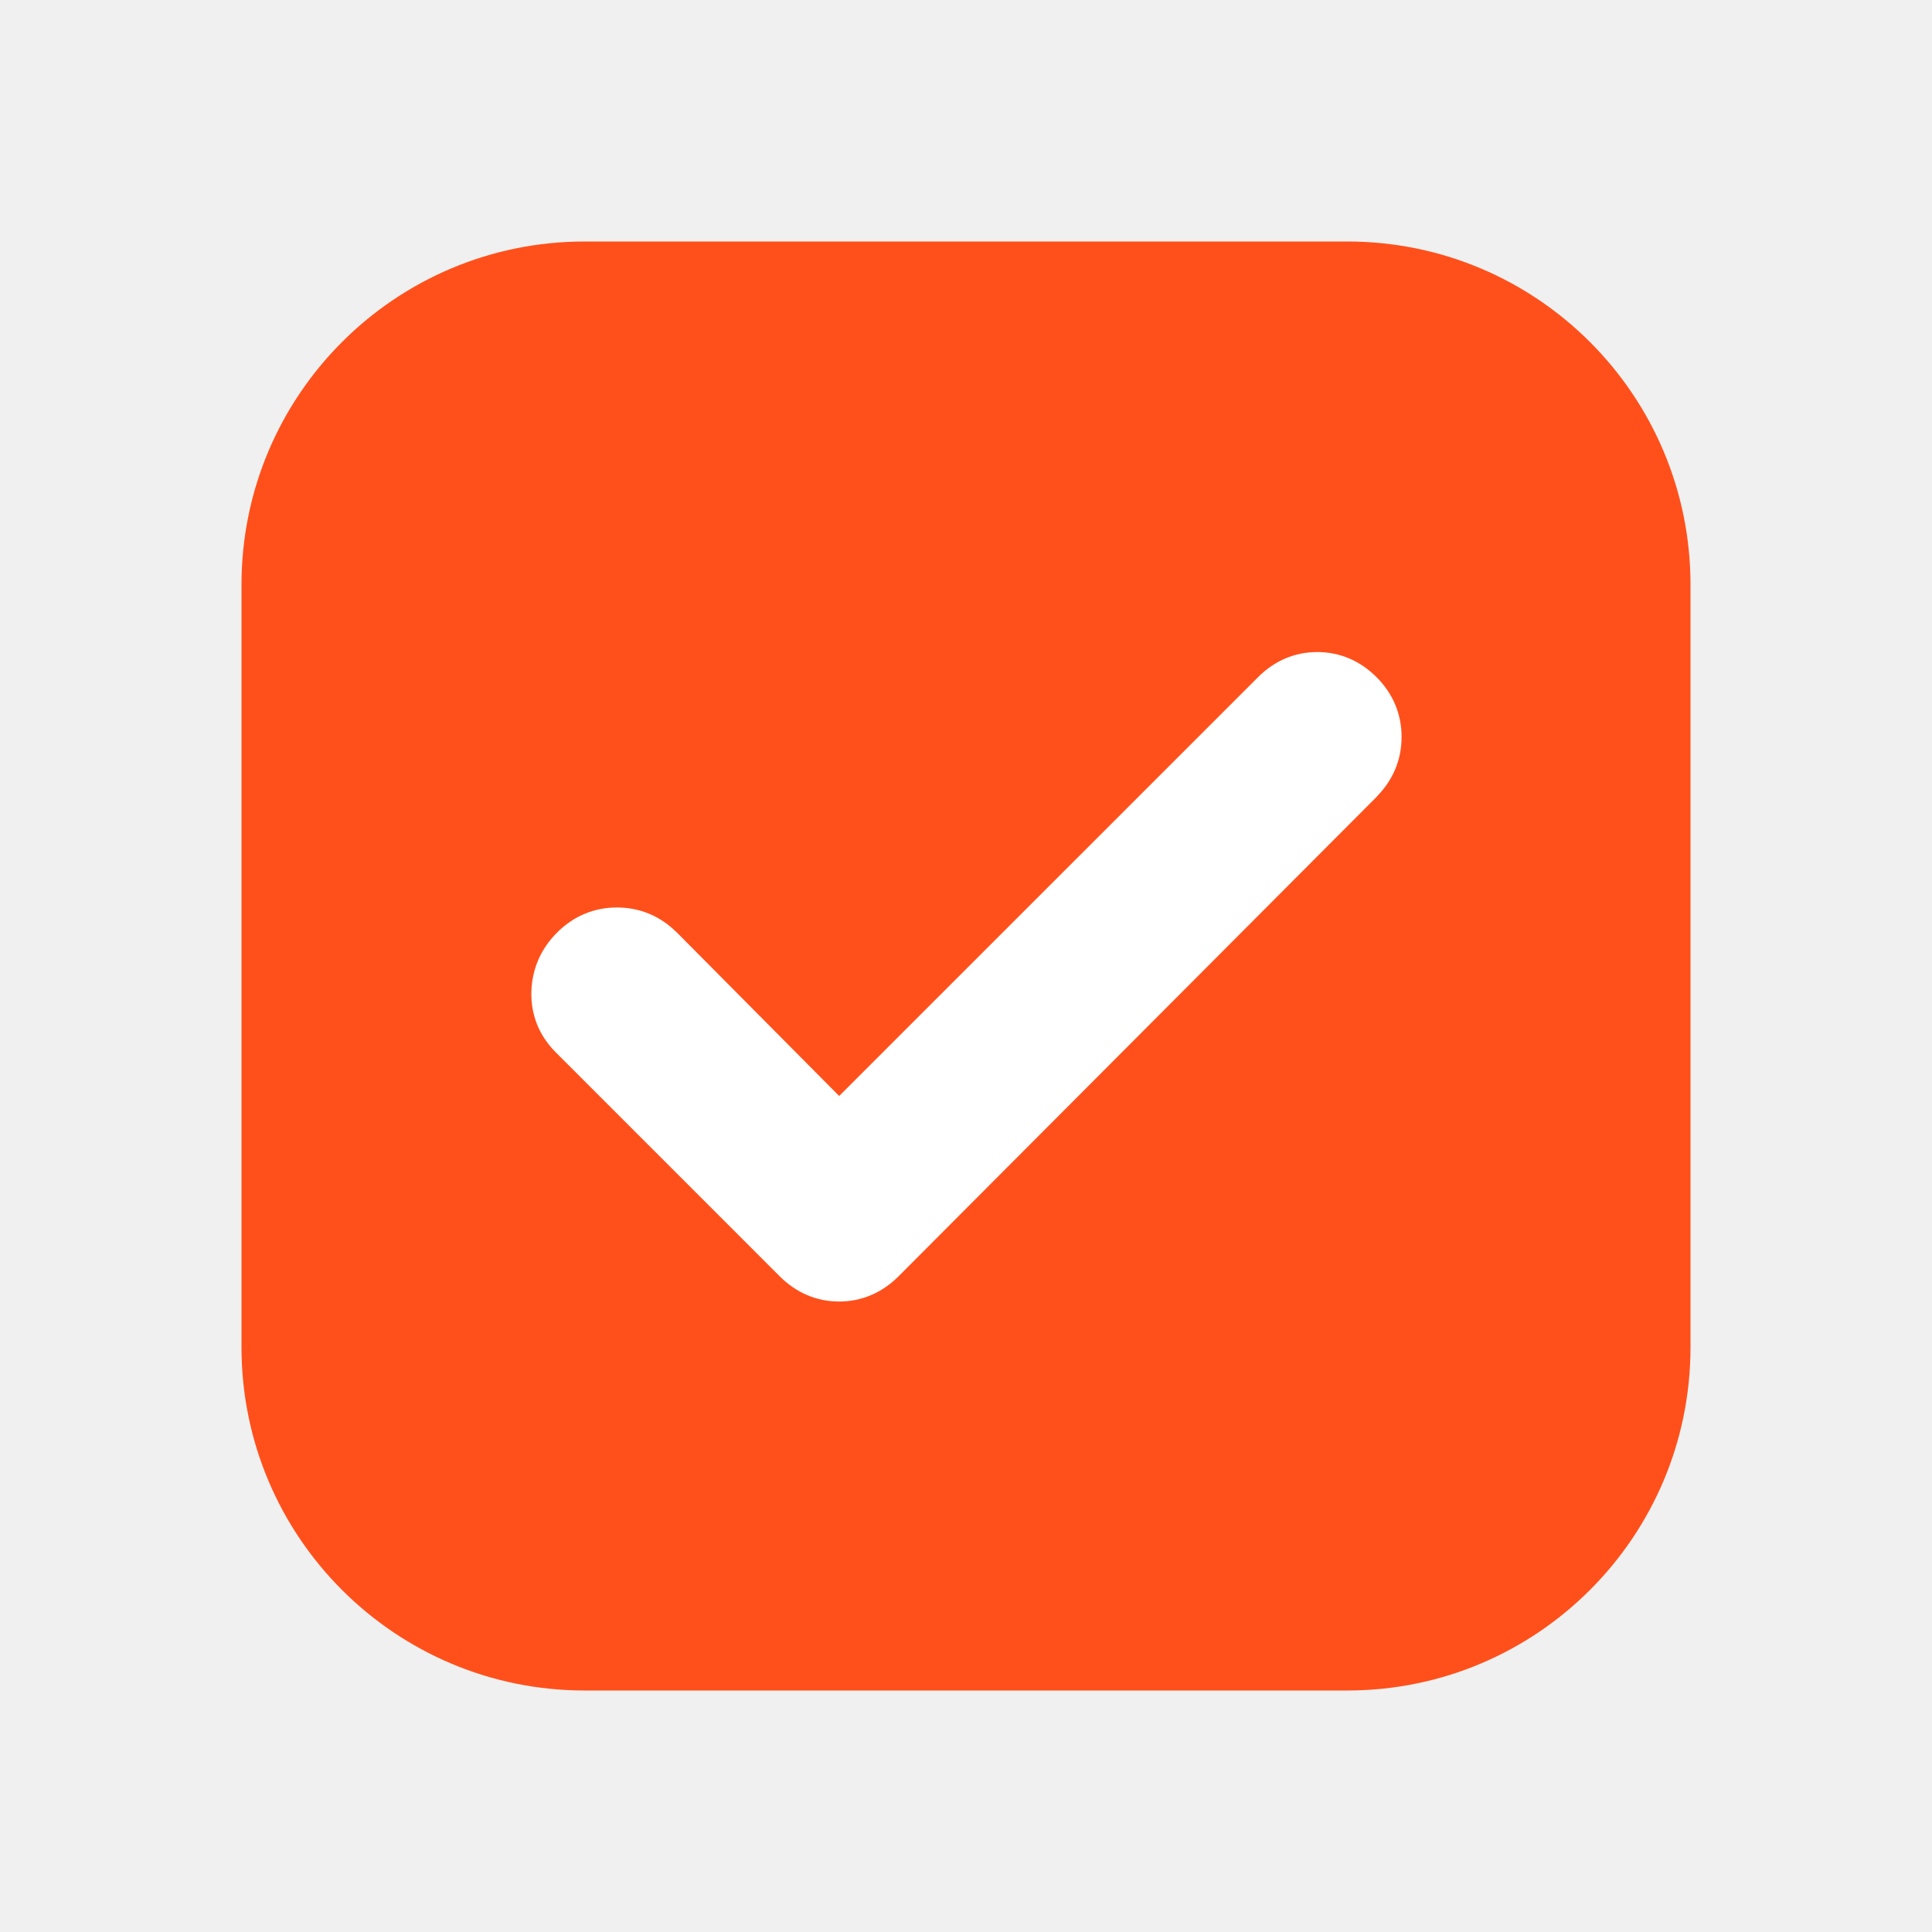
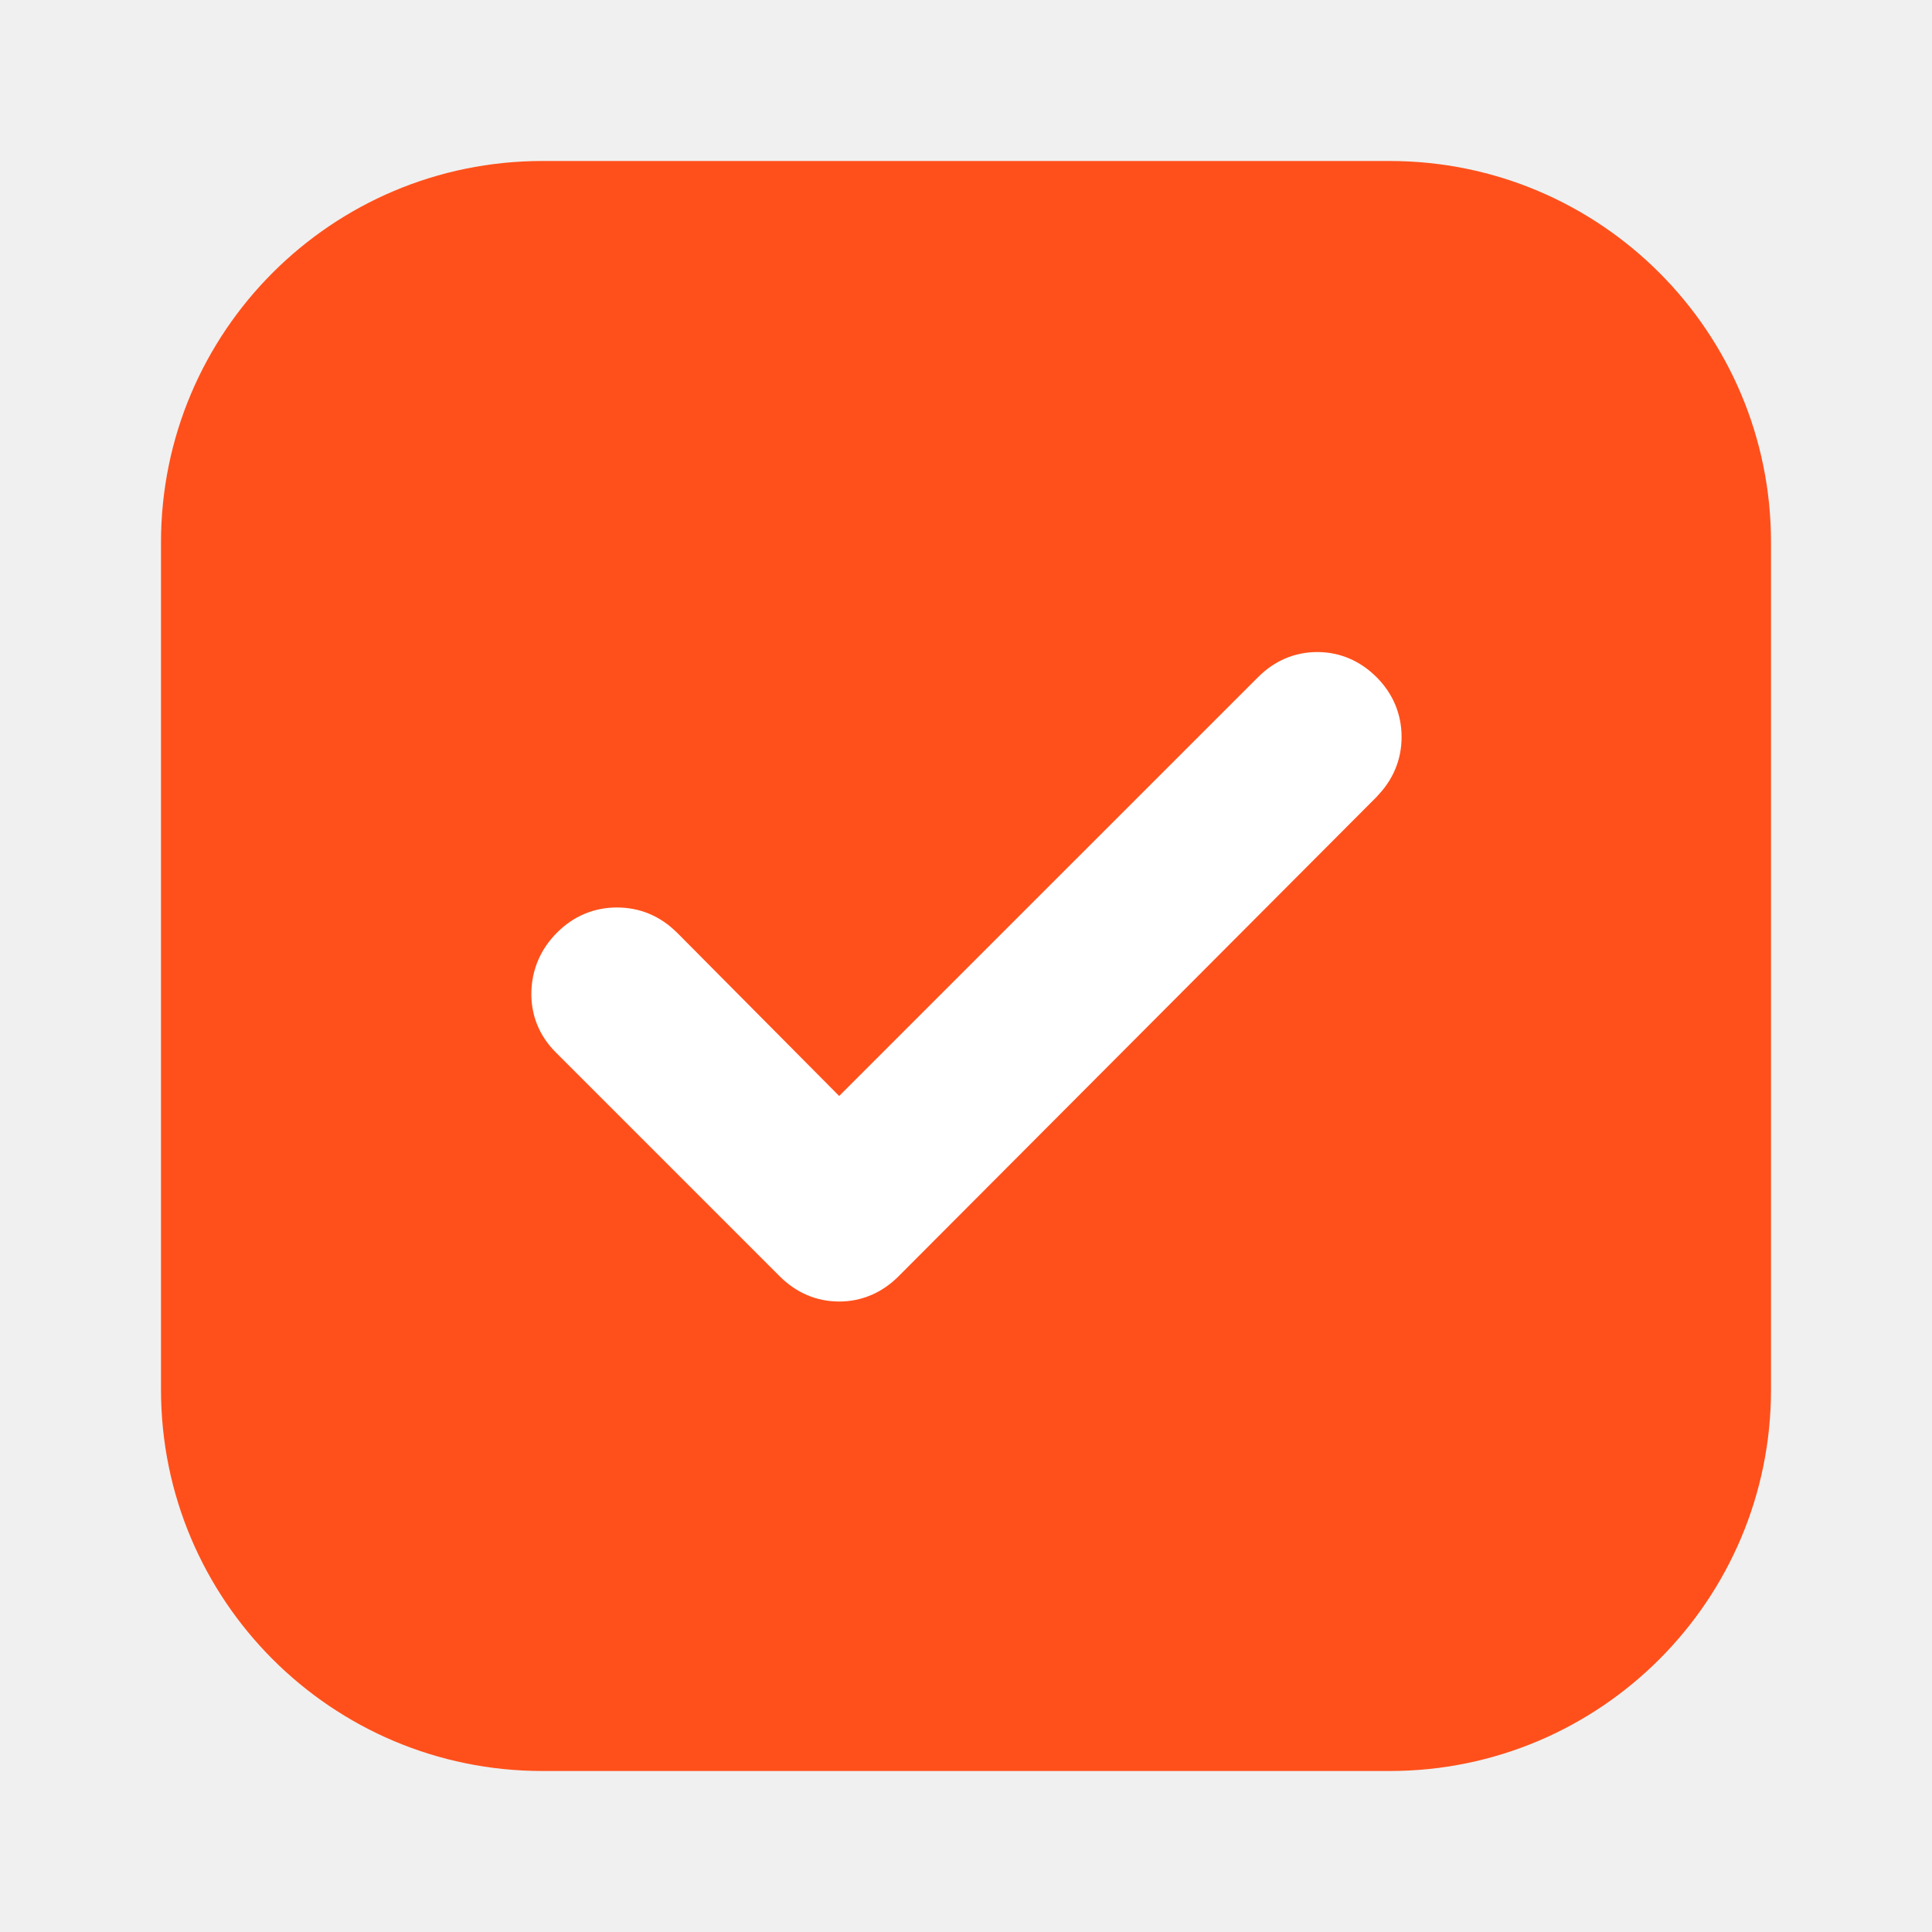
<svg xmlns="http://www.w3.org/2000/svg" width="24" height="24" viewBox="0 0 24 24" fill="none">
-   <path d="M16.737 3C19.091 3 21 4.909 21 7.263V16.737C21 19.091 19.091 21 16.737 21H7.263C4.909 21 3 19.091 3 16.737V7.263C3 4.909 4.909 3 7.263 3H16.737Z" fill="#FF501B" />
+   <path d="M17.263 2C19.879 2 22 4.121 22 6.737V17.263C22 19.879 19.879 22 17.263 22H6.737C4.121 22 2 19.879 2 17.263V6.737C2 4.121 4.121 2 6.737 2H17.263Z" fill="#FF501B" />
  <path d="M16.364 8.3C16.593 8.3 16.794 8.389 16.958 8.553C17.124 8.718 17.211 8.923 17.211 9.155C17.211 9.388 17.123 9.591 16.958 9.757L16.959 9.758L11.019 15.715C10.854 15.879 10.653 15.968 10.424 15.968C10.195 15.968 9.994 15.879 9.829 15.715L7.045 12.931C6.878 12.764 6.794 12.557 6.801 12.322C6.808 12.092 6.897 11.89 7.062 11.726C7.227 11.56 7.431 11.473 7.664 11.473C7.897 11.473 8.101 11.56 8.267 11.726H8.268L10.424 13.898L15.77 8.553C15.934 8.388 16.135 8.3 16.364 8.3Z" fill="white" stroke="white" stroke-width="0.4" stroke-linejoin="round" />
</svg>
